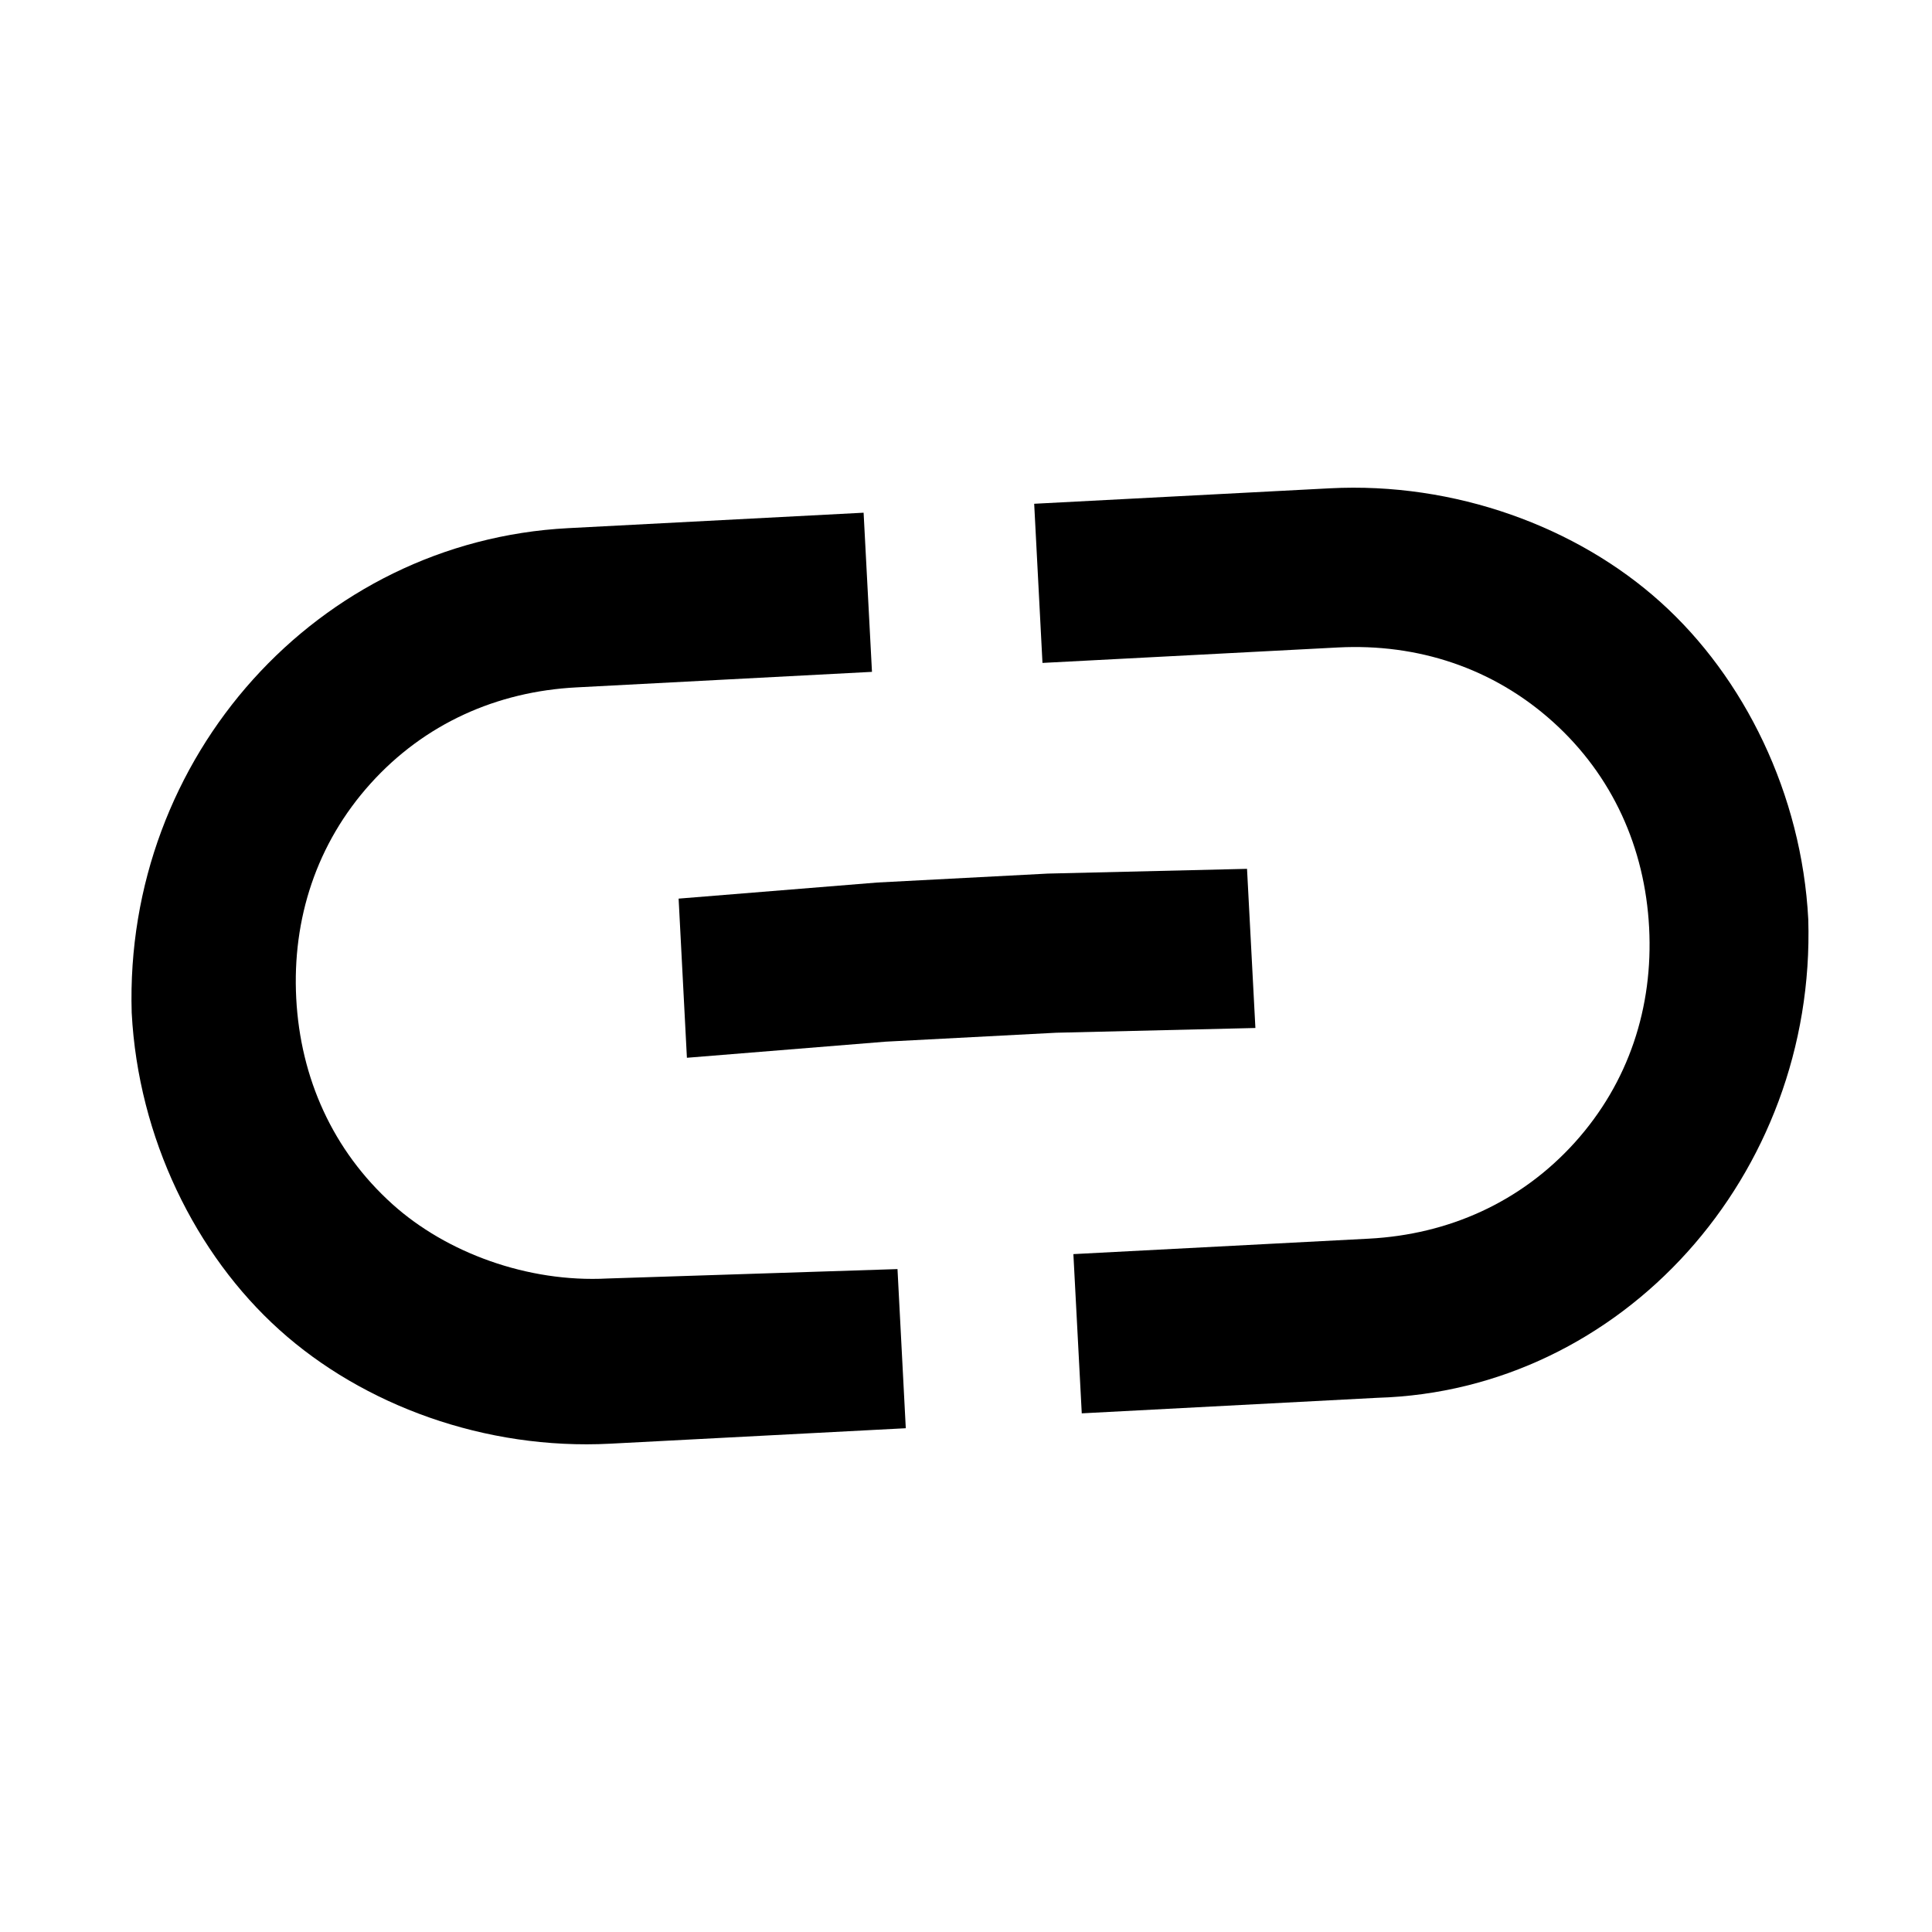
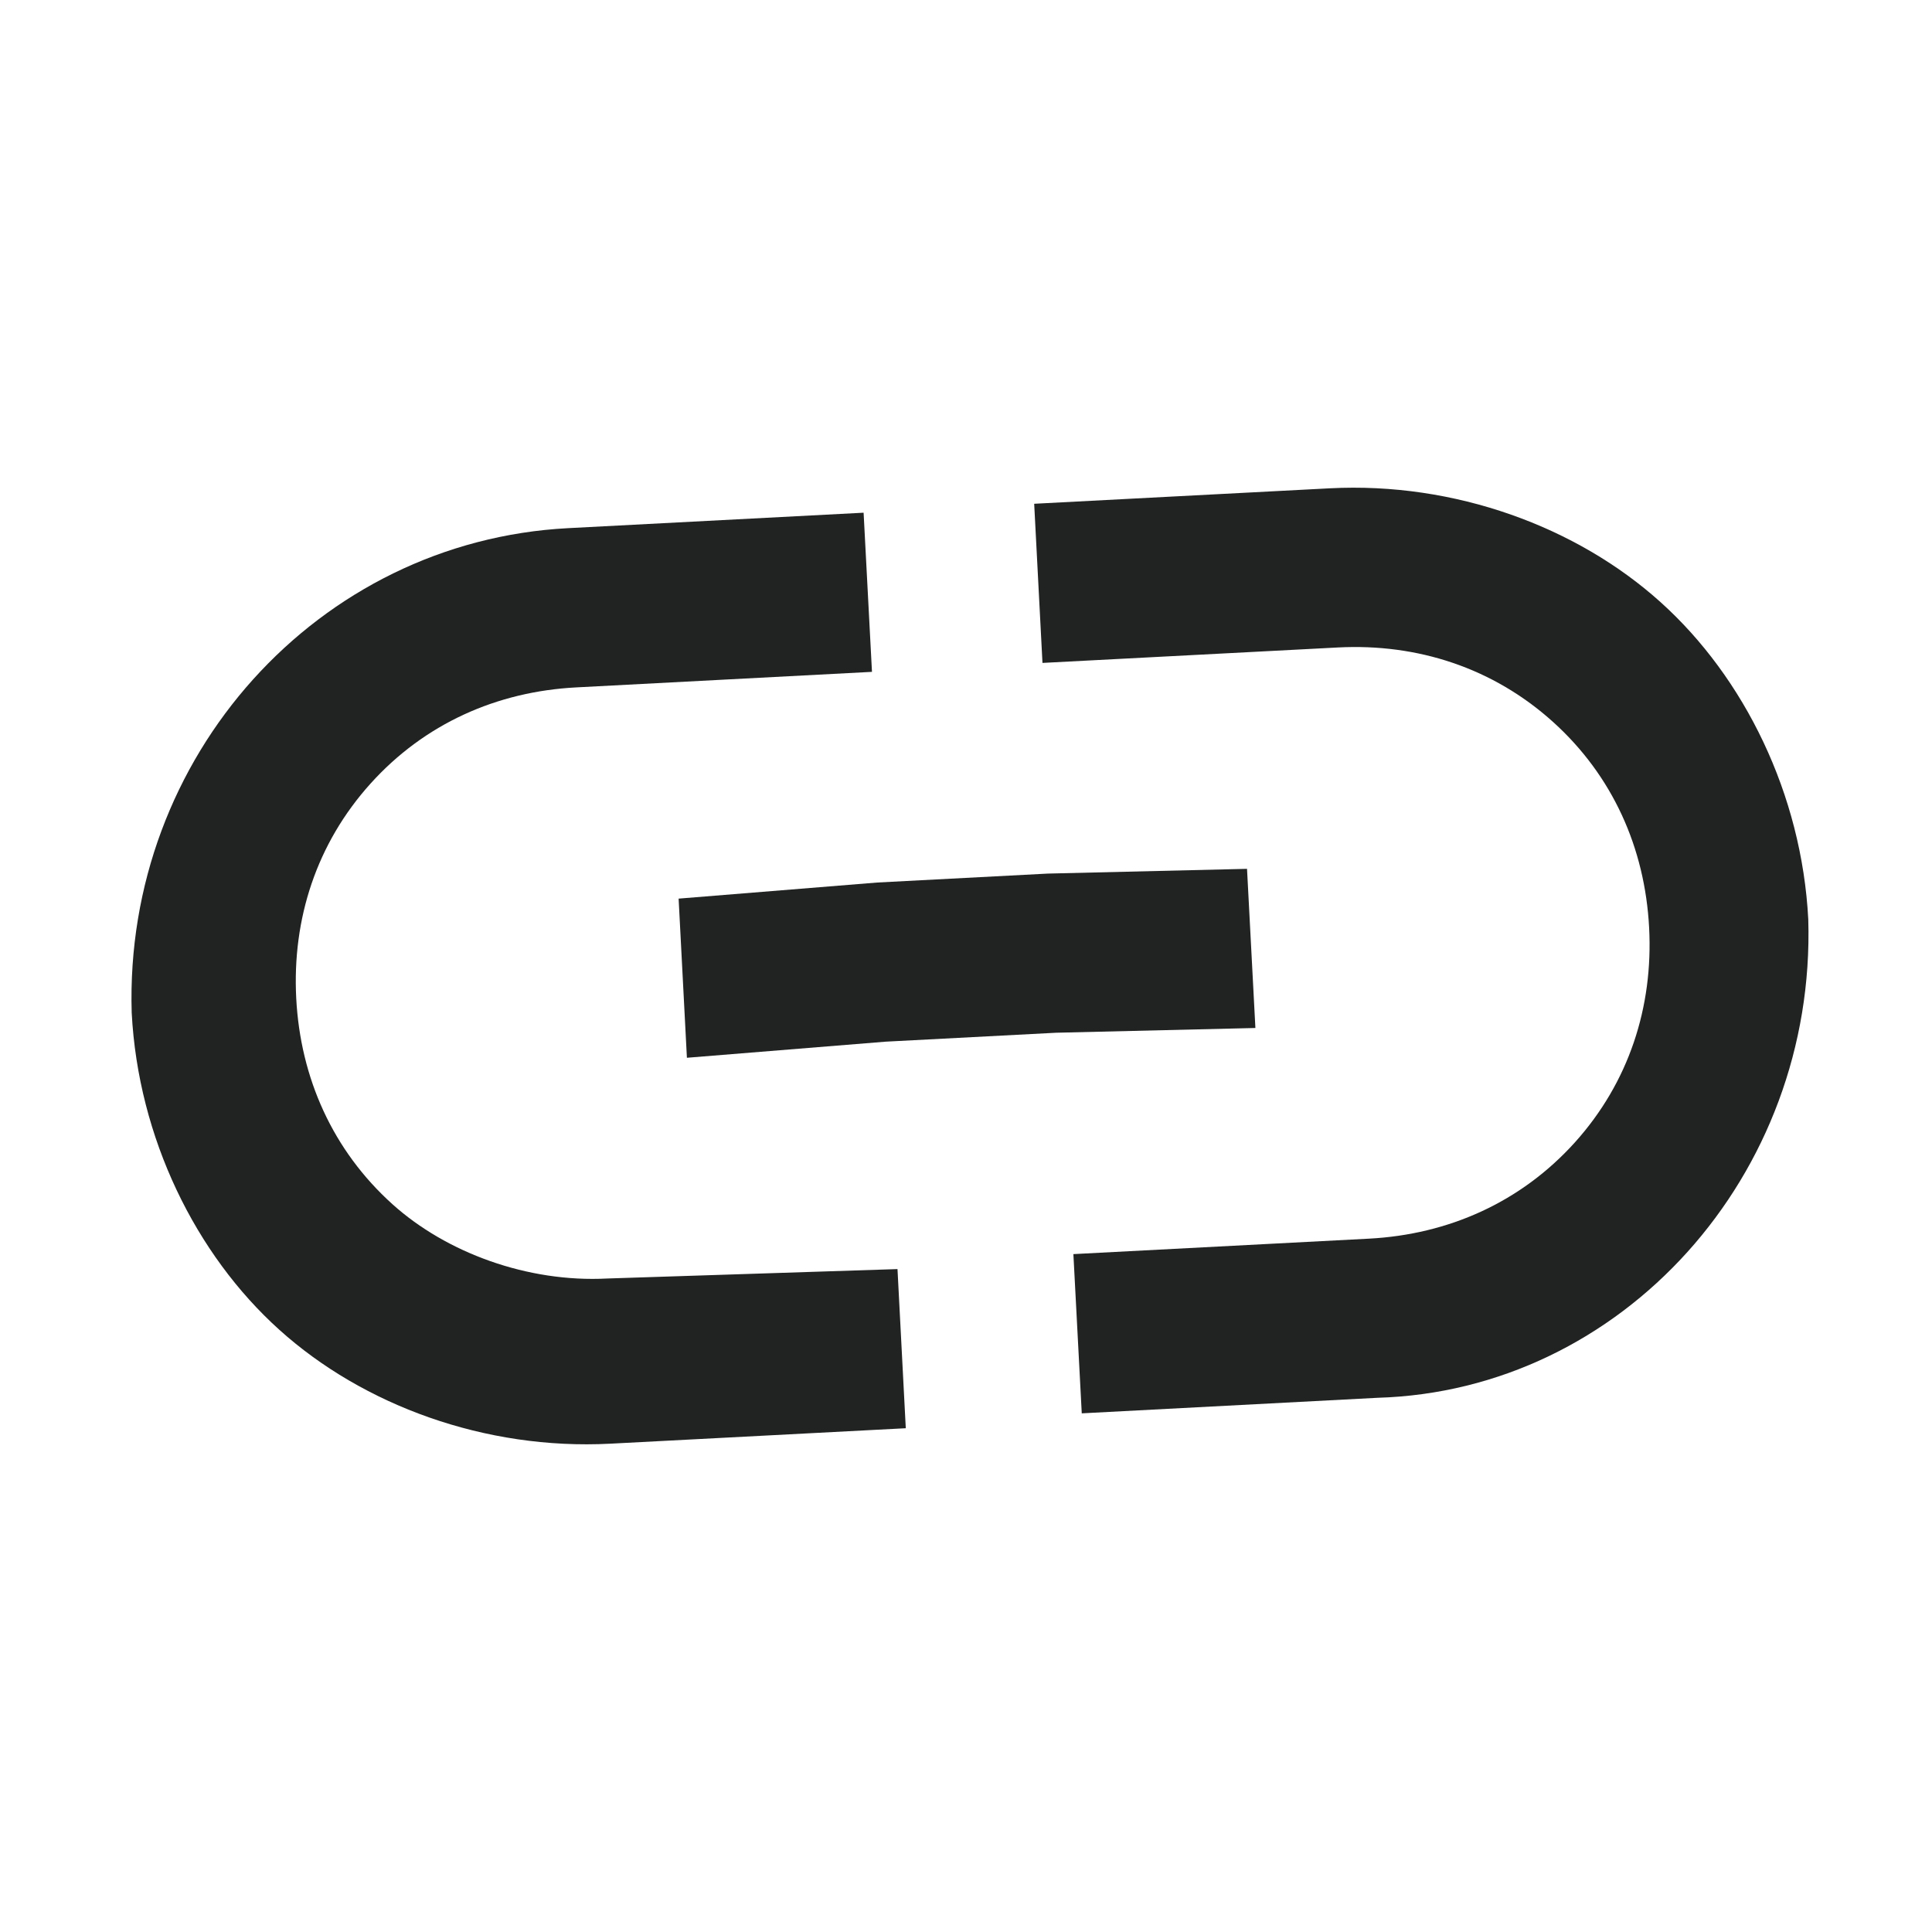
<svg xmlns="http://www.w3.org/2000/svg" width="24" height="24" viewBox="0 0 24 24" fill="none">
-   <path d="M22.463 11.42C22.382 9.866 21.669 8.416 20.628 7.48C19.588 6.543 18.072 5.985 16.518 6.066L12.847 6.258L12.95 8.235L16.622 8.043C17.61 7.992 18.547 8.297 19.29 8.966C20.033 9.635 20.434 10.534 20.486 11.523C20.538 12.512 20.233 13.448 19.564 14.191C18.894 14.934 17.995 15.335 17.006 15.387L13.334 15.579L13.438 17.557L17.11 17.364C20.15 17.276 22.559 14.601 22.463 11.42Z" fill="currentColor" />
-   <path d="M7.544 15.882C6.555 15.934 5.545 15.562 4.876 14.96C4.133 14.291 3.732 13.391 3.68 12.403C3.628 11.414 3.933 10.478 4.602 9.735C5.272 8.991 6.171 8.59 7.16 8.539L10.832 8.346L10.728 6.369L7.056 6.561C3.949 6.724 1.54 9.399 1.636 12.581C1.717 14.134 2.43 15.584 3.471 16.52C4.511 17.457 6.027 18.015 7.581 17.934L11.252 17.742L11.149 15.765L7.544 15.882Z" fill="currentColor" />
-   <path d="M15.595 12.77L13.12 12.829L11.001 12.94L8.533 13.14L8.43 11.163L10.898 10.963L13.016 10.852L15.491 10.793L15.595 12.77Z" fill="currentColor" />
+   <path d="M22.463 11.42C22.382 9.866 21.669 8.416 20.628 7.48C19.588 6.543 18.072 5.985 16.518 6.066L12.847 6.258L12.95 8.235L16.622 8.043C17.61 7.992 18.547 8.297 19.29 8.966C20.033 9.635 20.434 10.534 20.486 11.523C20.538 12.512 20.233 13.448 19.564 14.191C18.894 14.934 17.995 15.335 17.006 15.387L13.334 15.579L13.438 17.557L17.11 17.364C20.15 17.276 22.559 14.601 22.463 11.42Z" fill="#212322" />
+   <path d="M7.544 15.882C6.555 15.934 5.545 15.562 4.876 14.96C4.133 14.291 3.732 13.391 3.68 12.403C3.628 11.414 3.933 10.478 4.602 9.735C5.272 8.991 6.171 8.59 7.16 8.539L10.832 8.346L10.728 6.369L7.056 6.561C3.949 6.724 1.54 9.399 1.636 12.581C1.717 14.134 2.43 15.584 3.471 16.52C4.511 17.457 6.027 18.015 7.581 17.934L11.252 17.742L11.149 15.765L7.544 15.882Z" fill="#212322" />
+   <path d="M15.595 12.77L13.12 12.829L11.001 12.94L8.533 13.14L8.43 11.163L10.898 10.963L13.016 10.852L15.491 10.793L15.595 12.77Z" fill="#212322" />
</svg>
